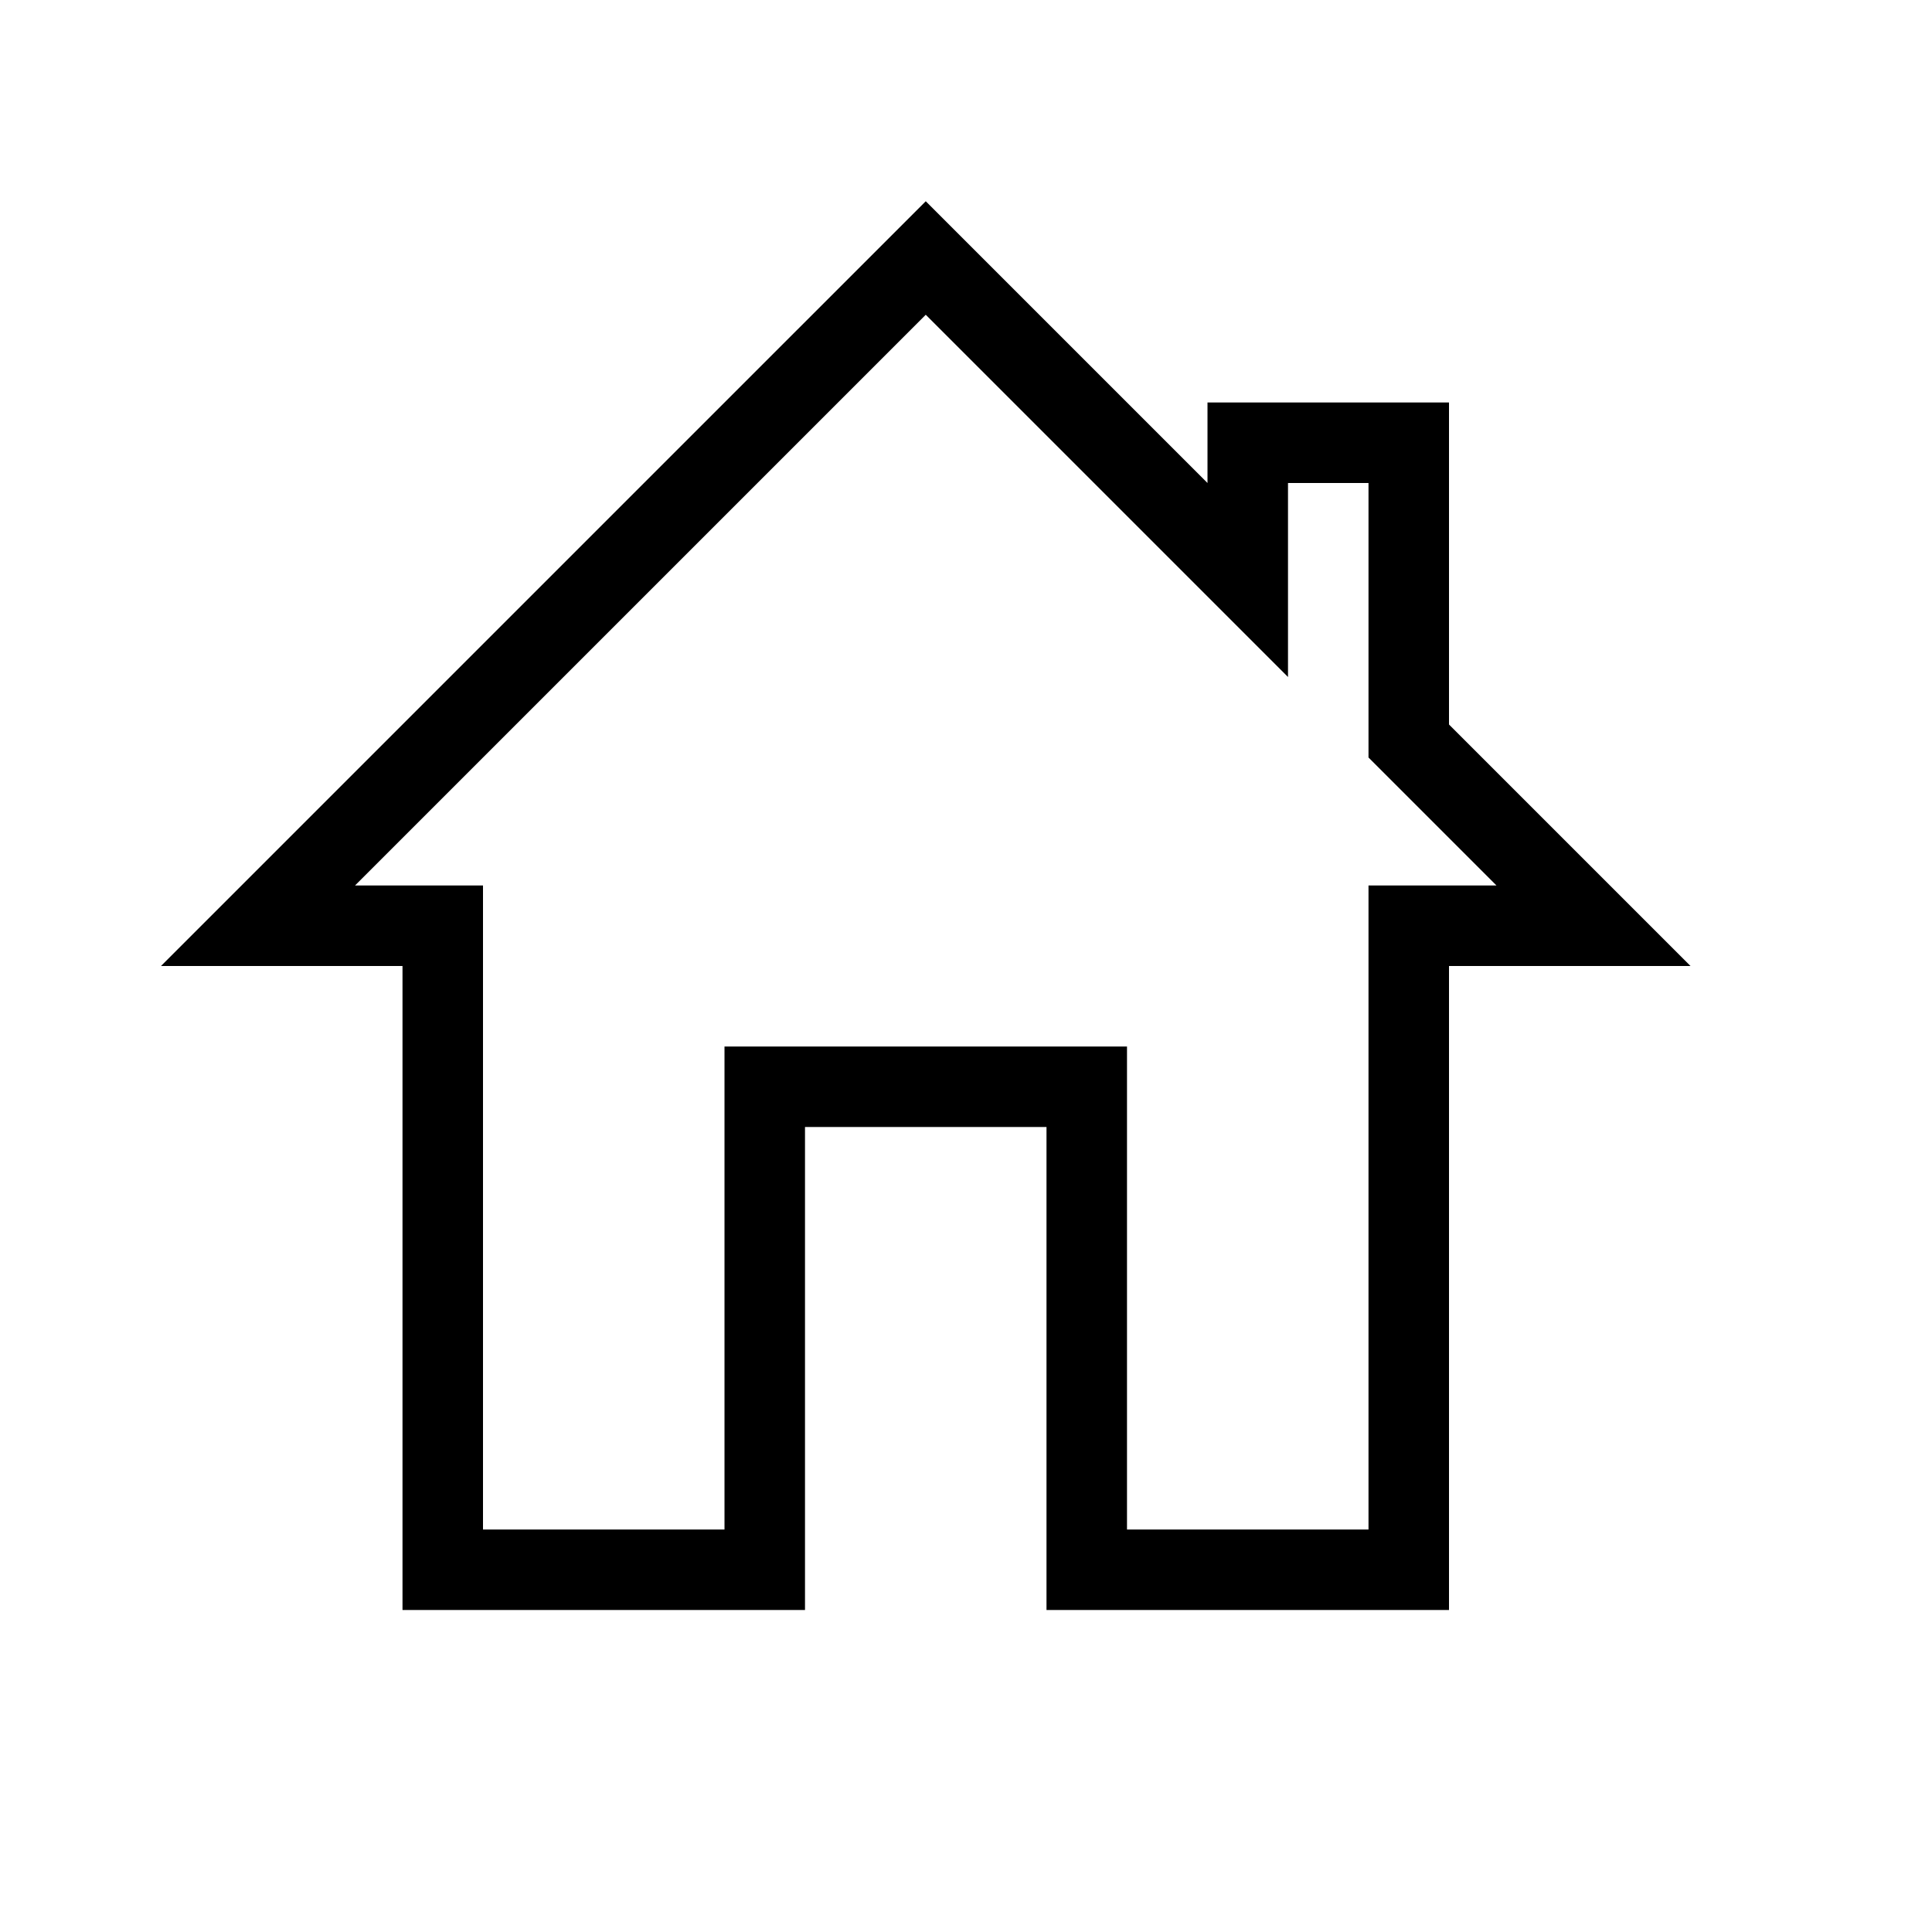
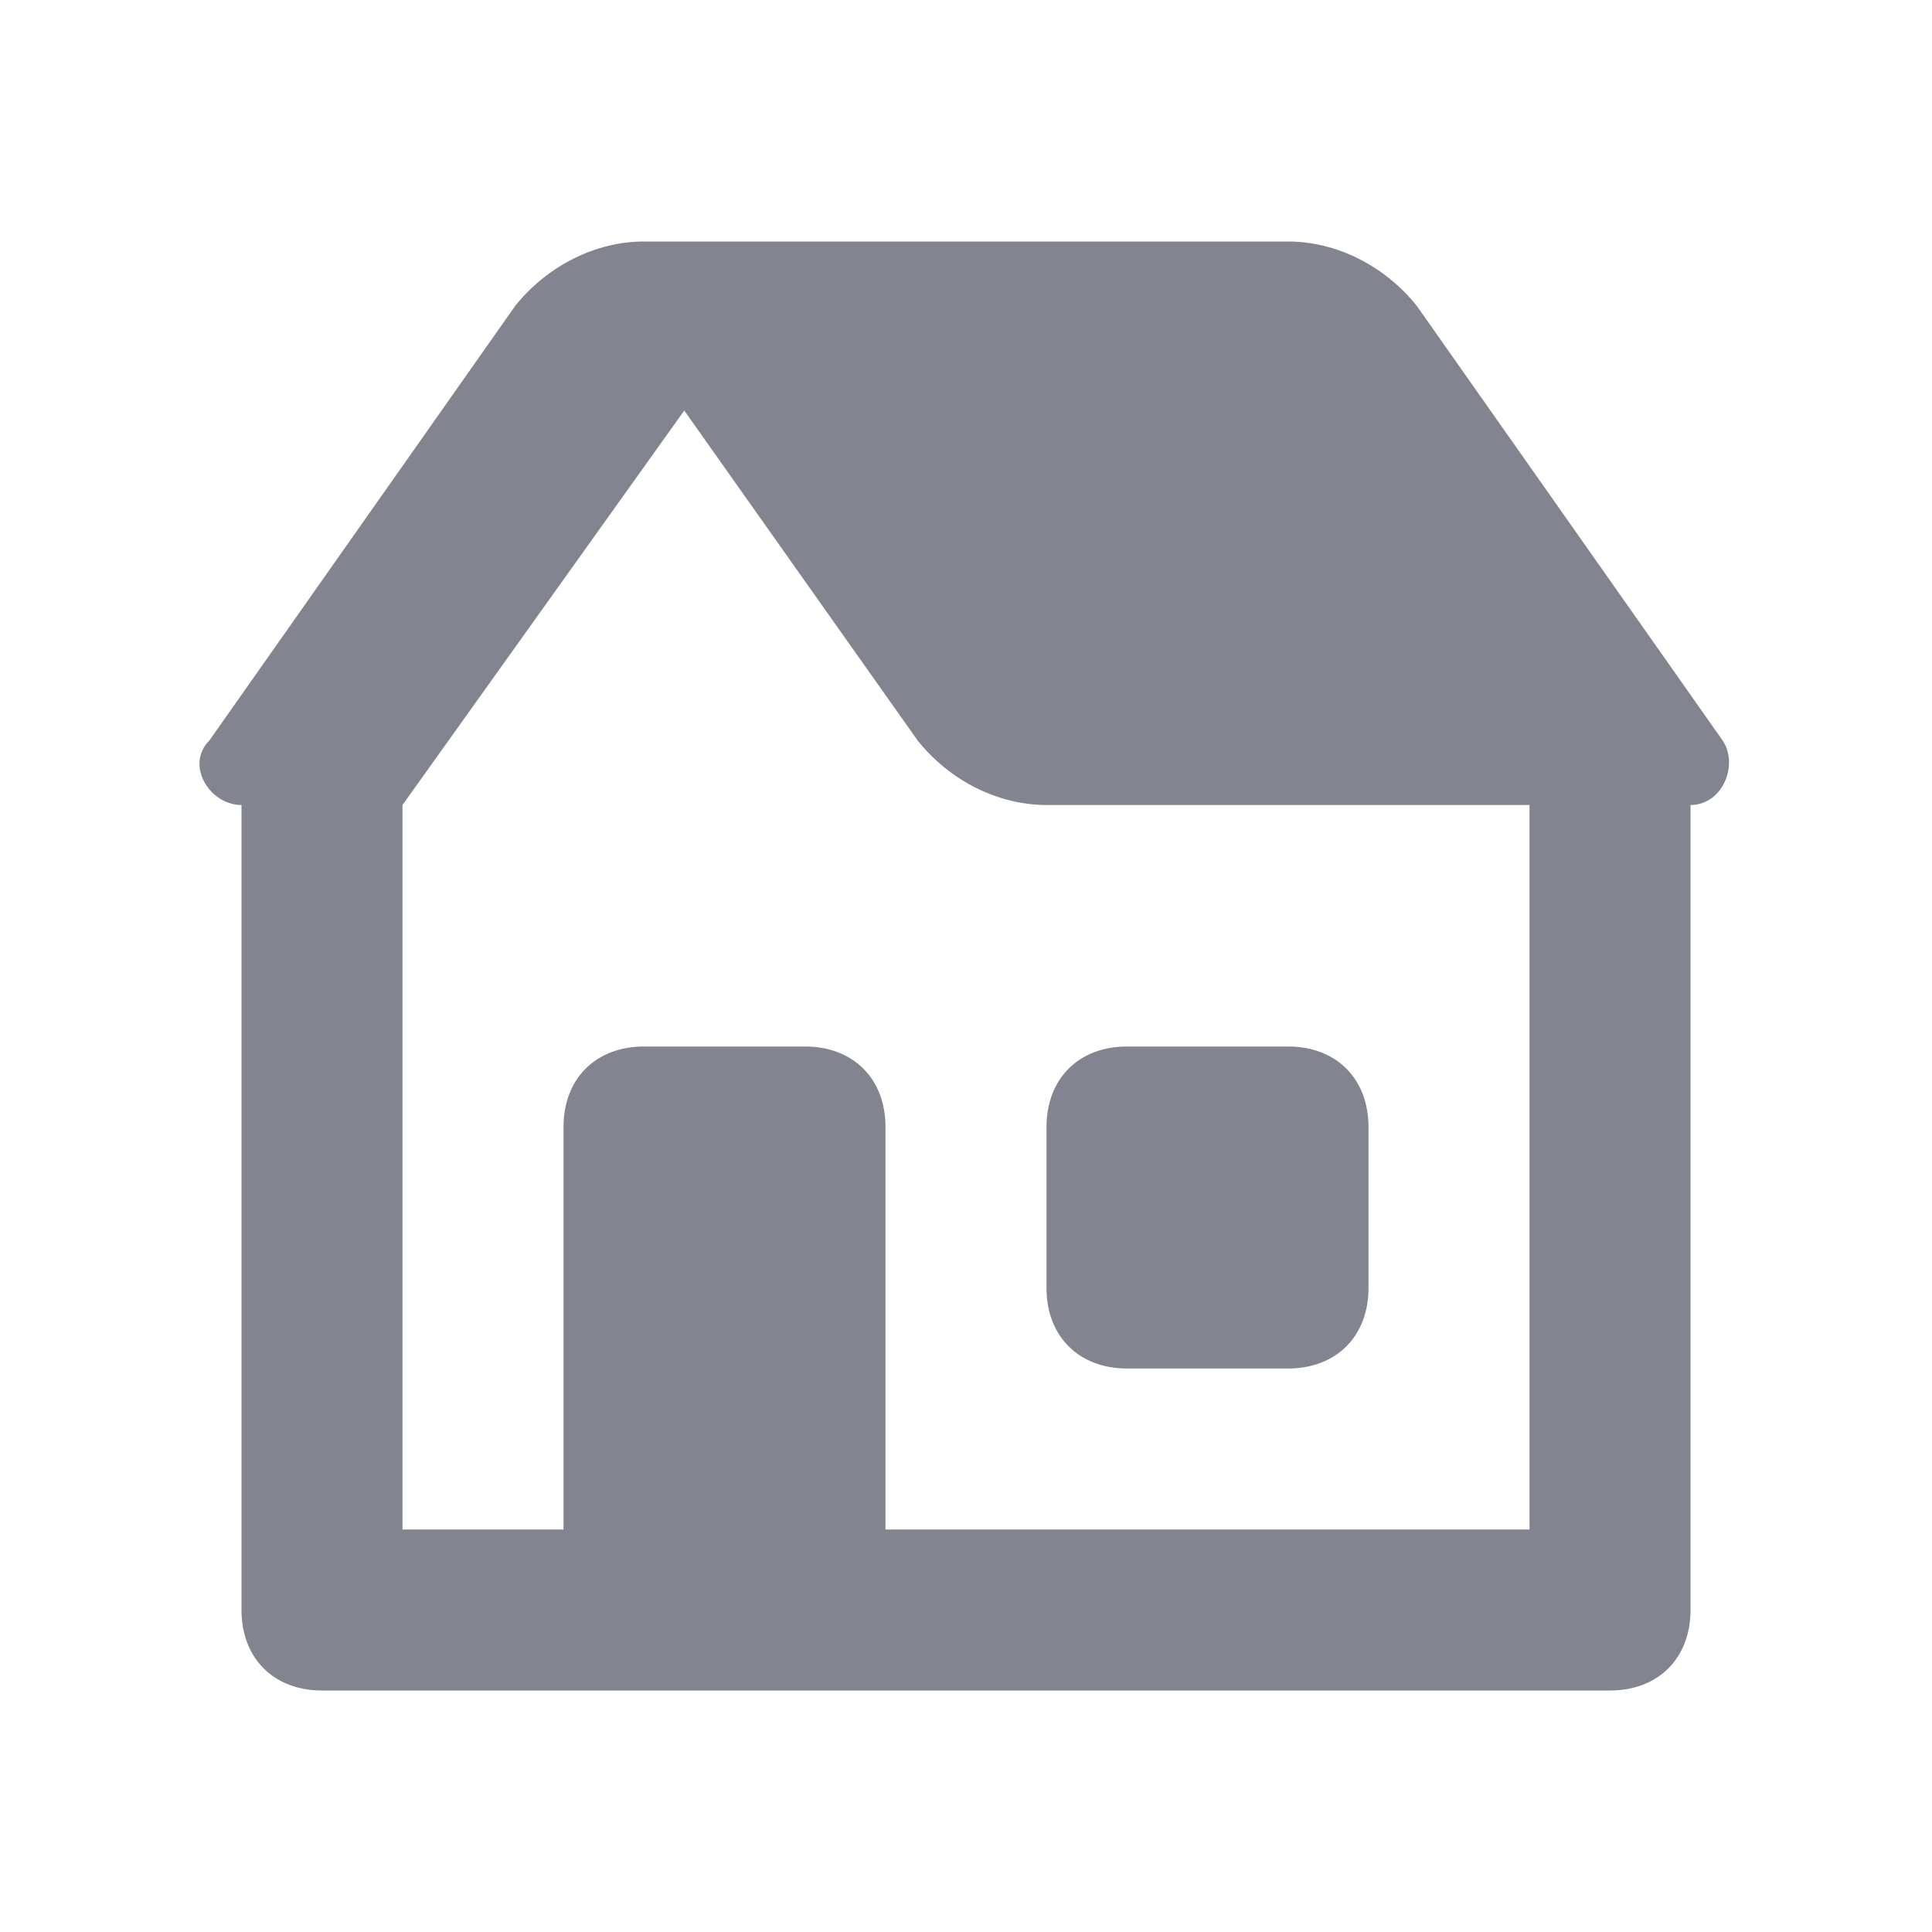
- <svg xmlns="http://www.w3.org/2000/svg" viewBox="0 0 24 24">
-   <path d="M16,8.41L11.5,3.91L4.41,11H6V12L6,19H9V13H14V19H17V11H18.59L17,9.41V6H16V8.41M2,12L11.5,2.5L15,6V5H18V9L21,12H18V20H13V14H10V20H5V12H2Z" />
+ <svg xmlns="http://www.w3.org/2000/svg" version="1.1" id="Layer_1" x="0px" y="0px" viewBox="0 0 24 24" style="enable-background:new 0 0 24 24;" xml:space="preserve">
+   <style type="text/css">
+ 	.st0{fill:#828490;}
+ </style>
+   <g id="surface1321">
+     <path class="st0" d="M8,3C7.4,3,6.8,3.3,6.4,3.8L2.6,9.2C2.3,9.5,2.6,10,3,10h0v10c0,0.6,0.4,1,1,1h16c0.6,0,1-0.4,1-1V10h0   c0.4,0,0.6-0.5,0.4-0.8l-3.8-5.4C17.2,3.3,16.6,3,16,3H8z M8.5,5.1l2.9,4.1c0.4,0.5,1,0.8,1.6,0.8h6v9h-8v-5c0-0.6-0.4-1-1-1H8   c-0.6,0-1,0.4-1,1v5H5v-9L8.5,5.1z M14,13c-0.6,0-1,0.4-1,1v2c0,0.6,0.4,1,1,1h2c0.6,0,1-0.4,1-1v-2c0-0.6-0.4-1-1-1H14z" />
+   </g>
</svg>
